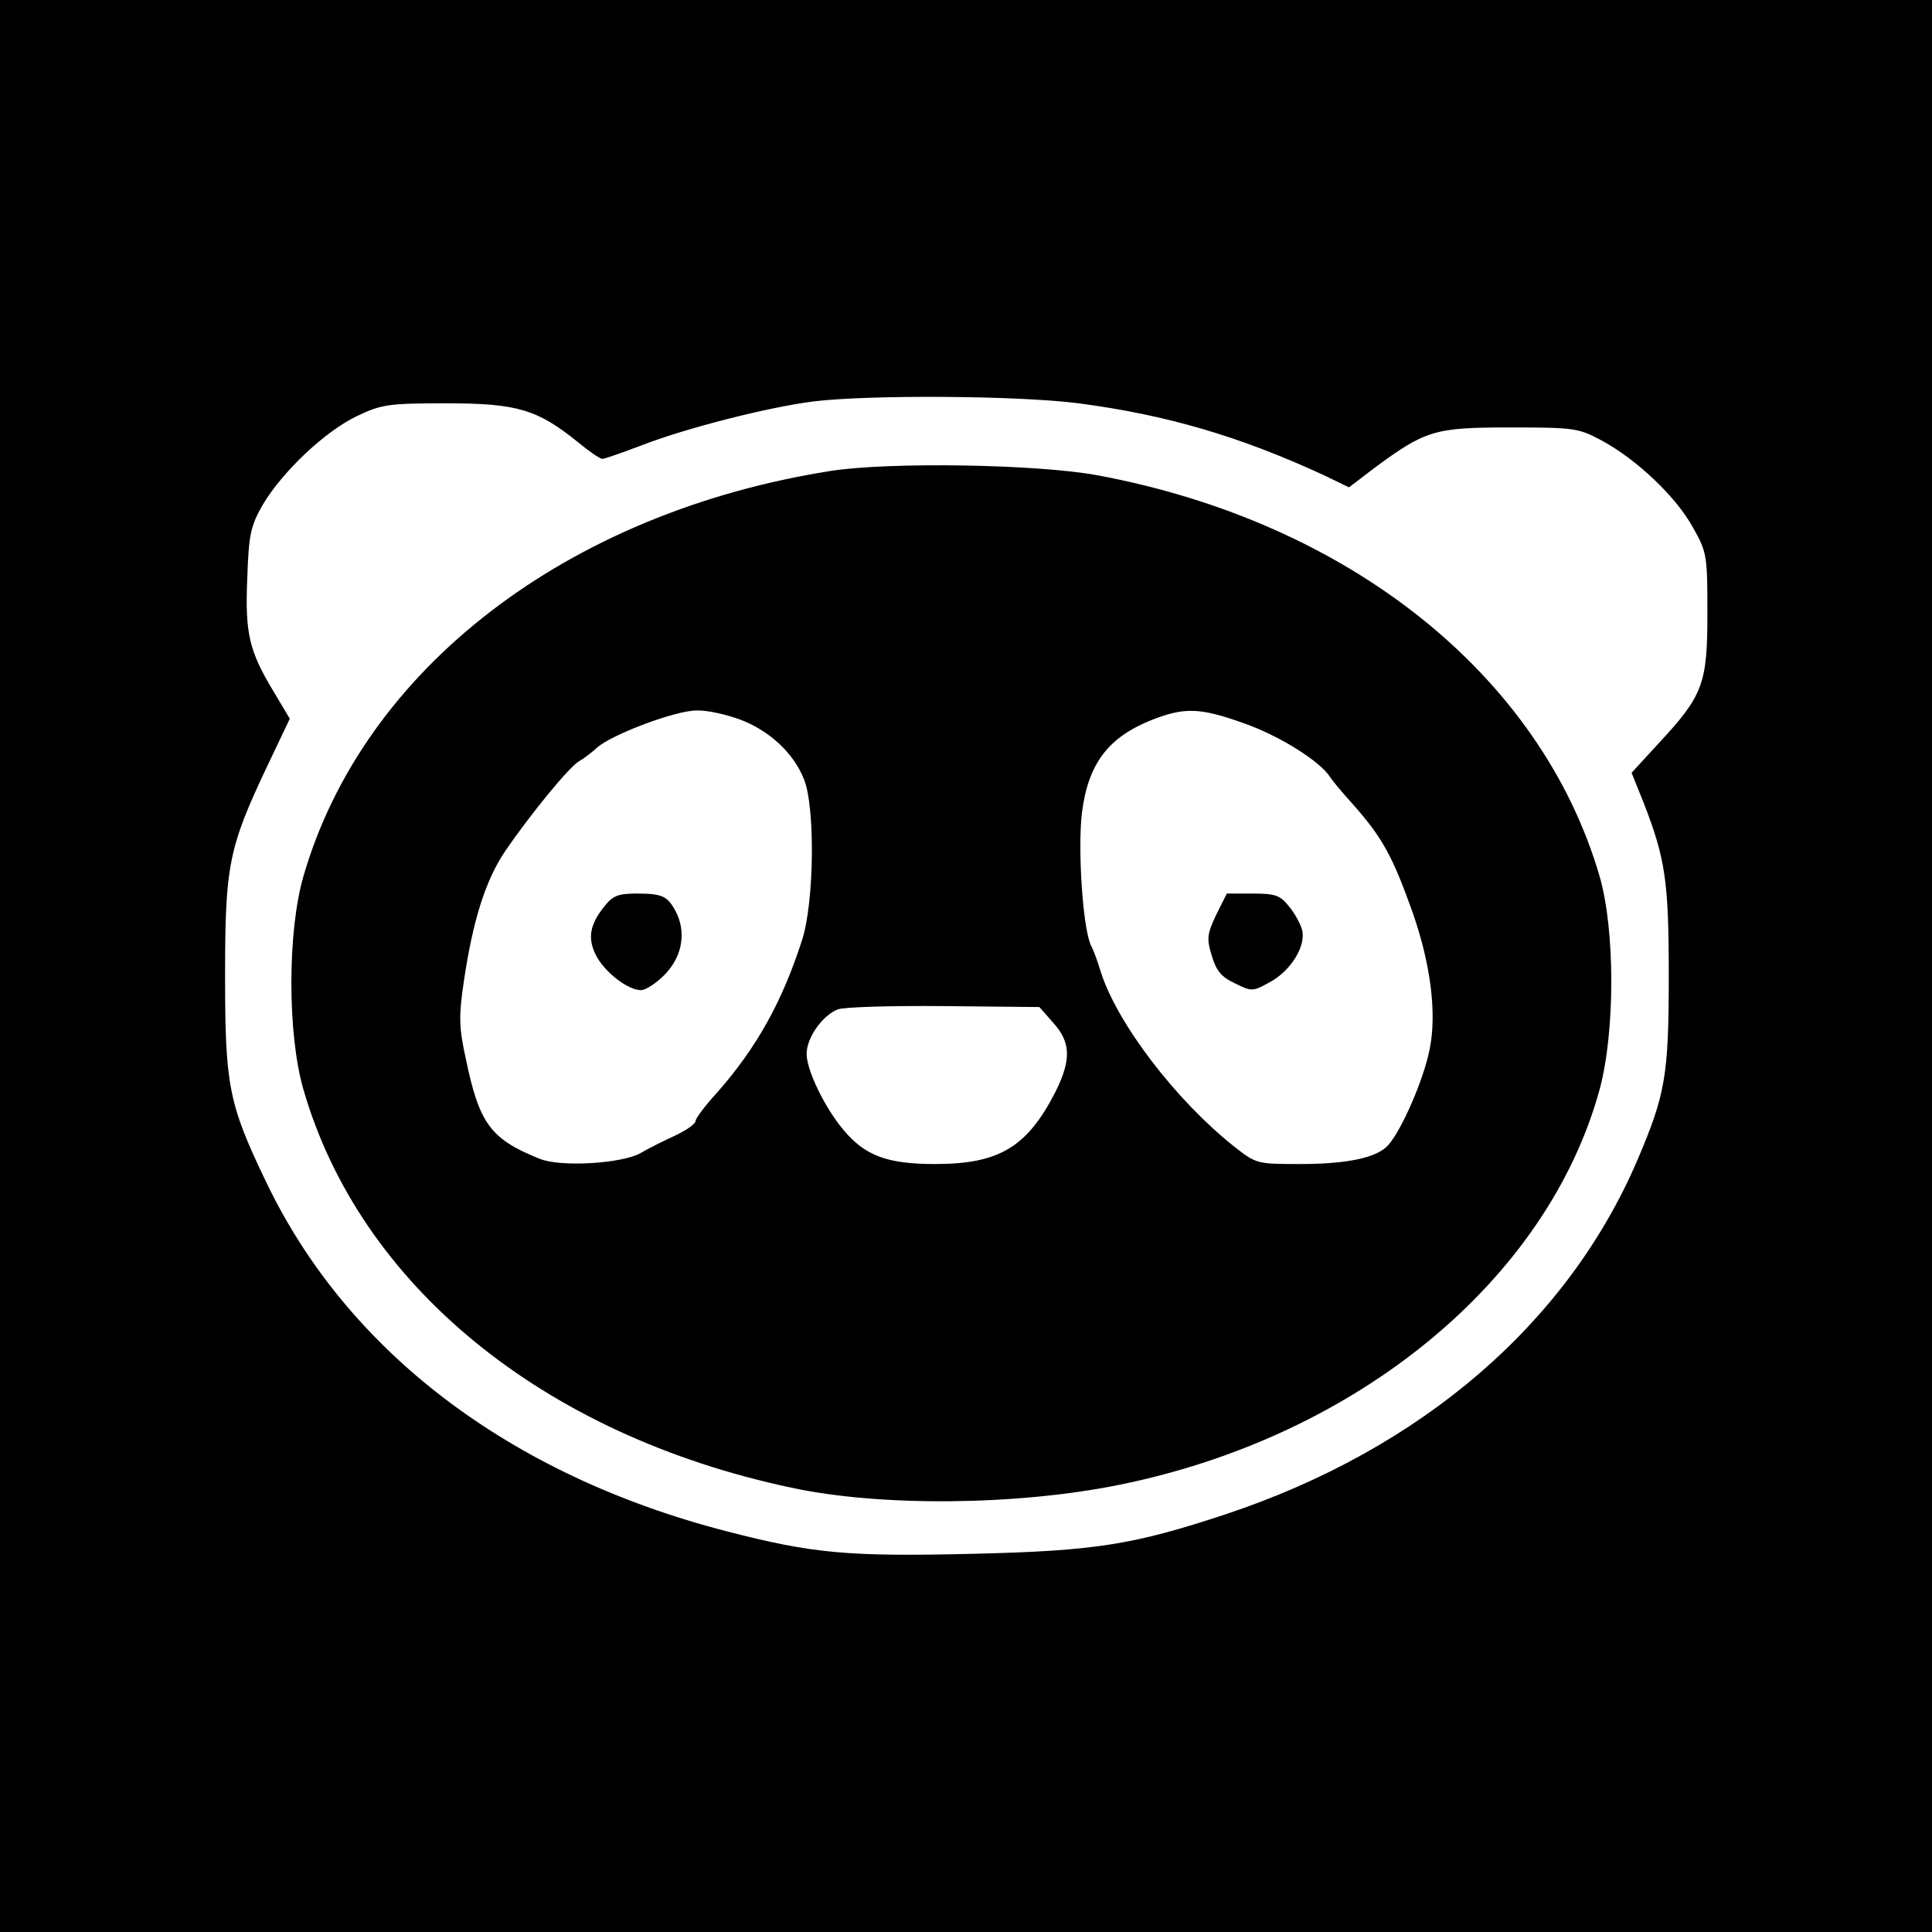
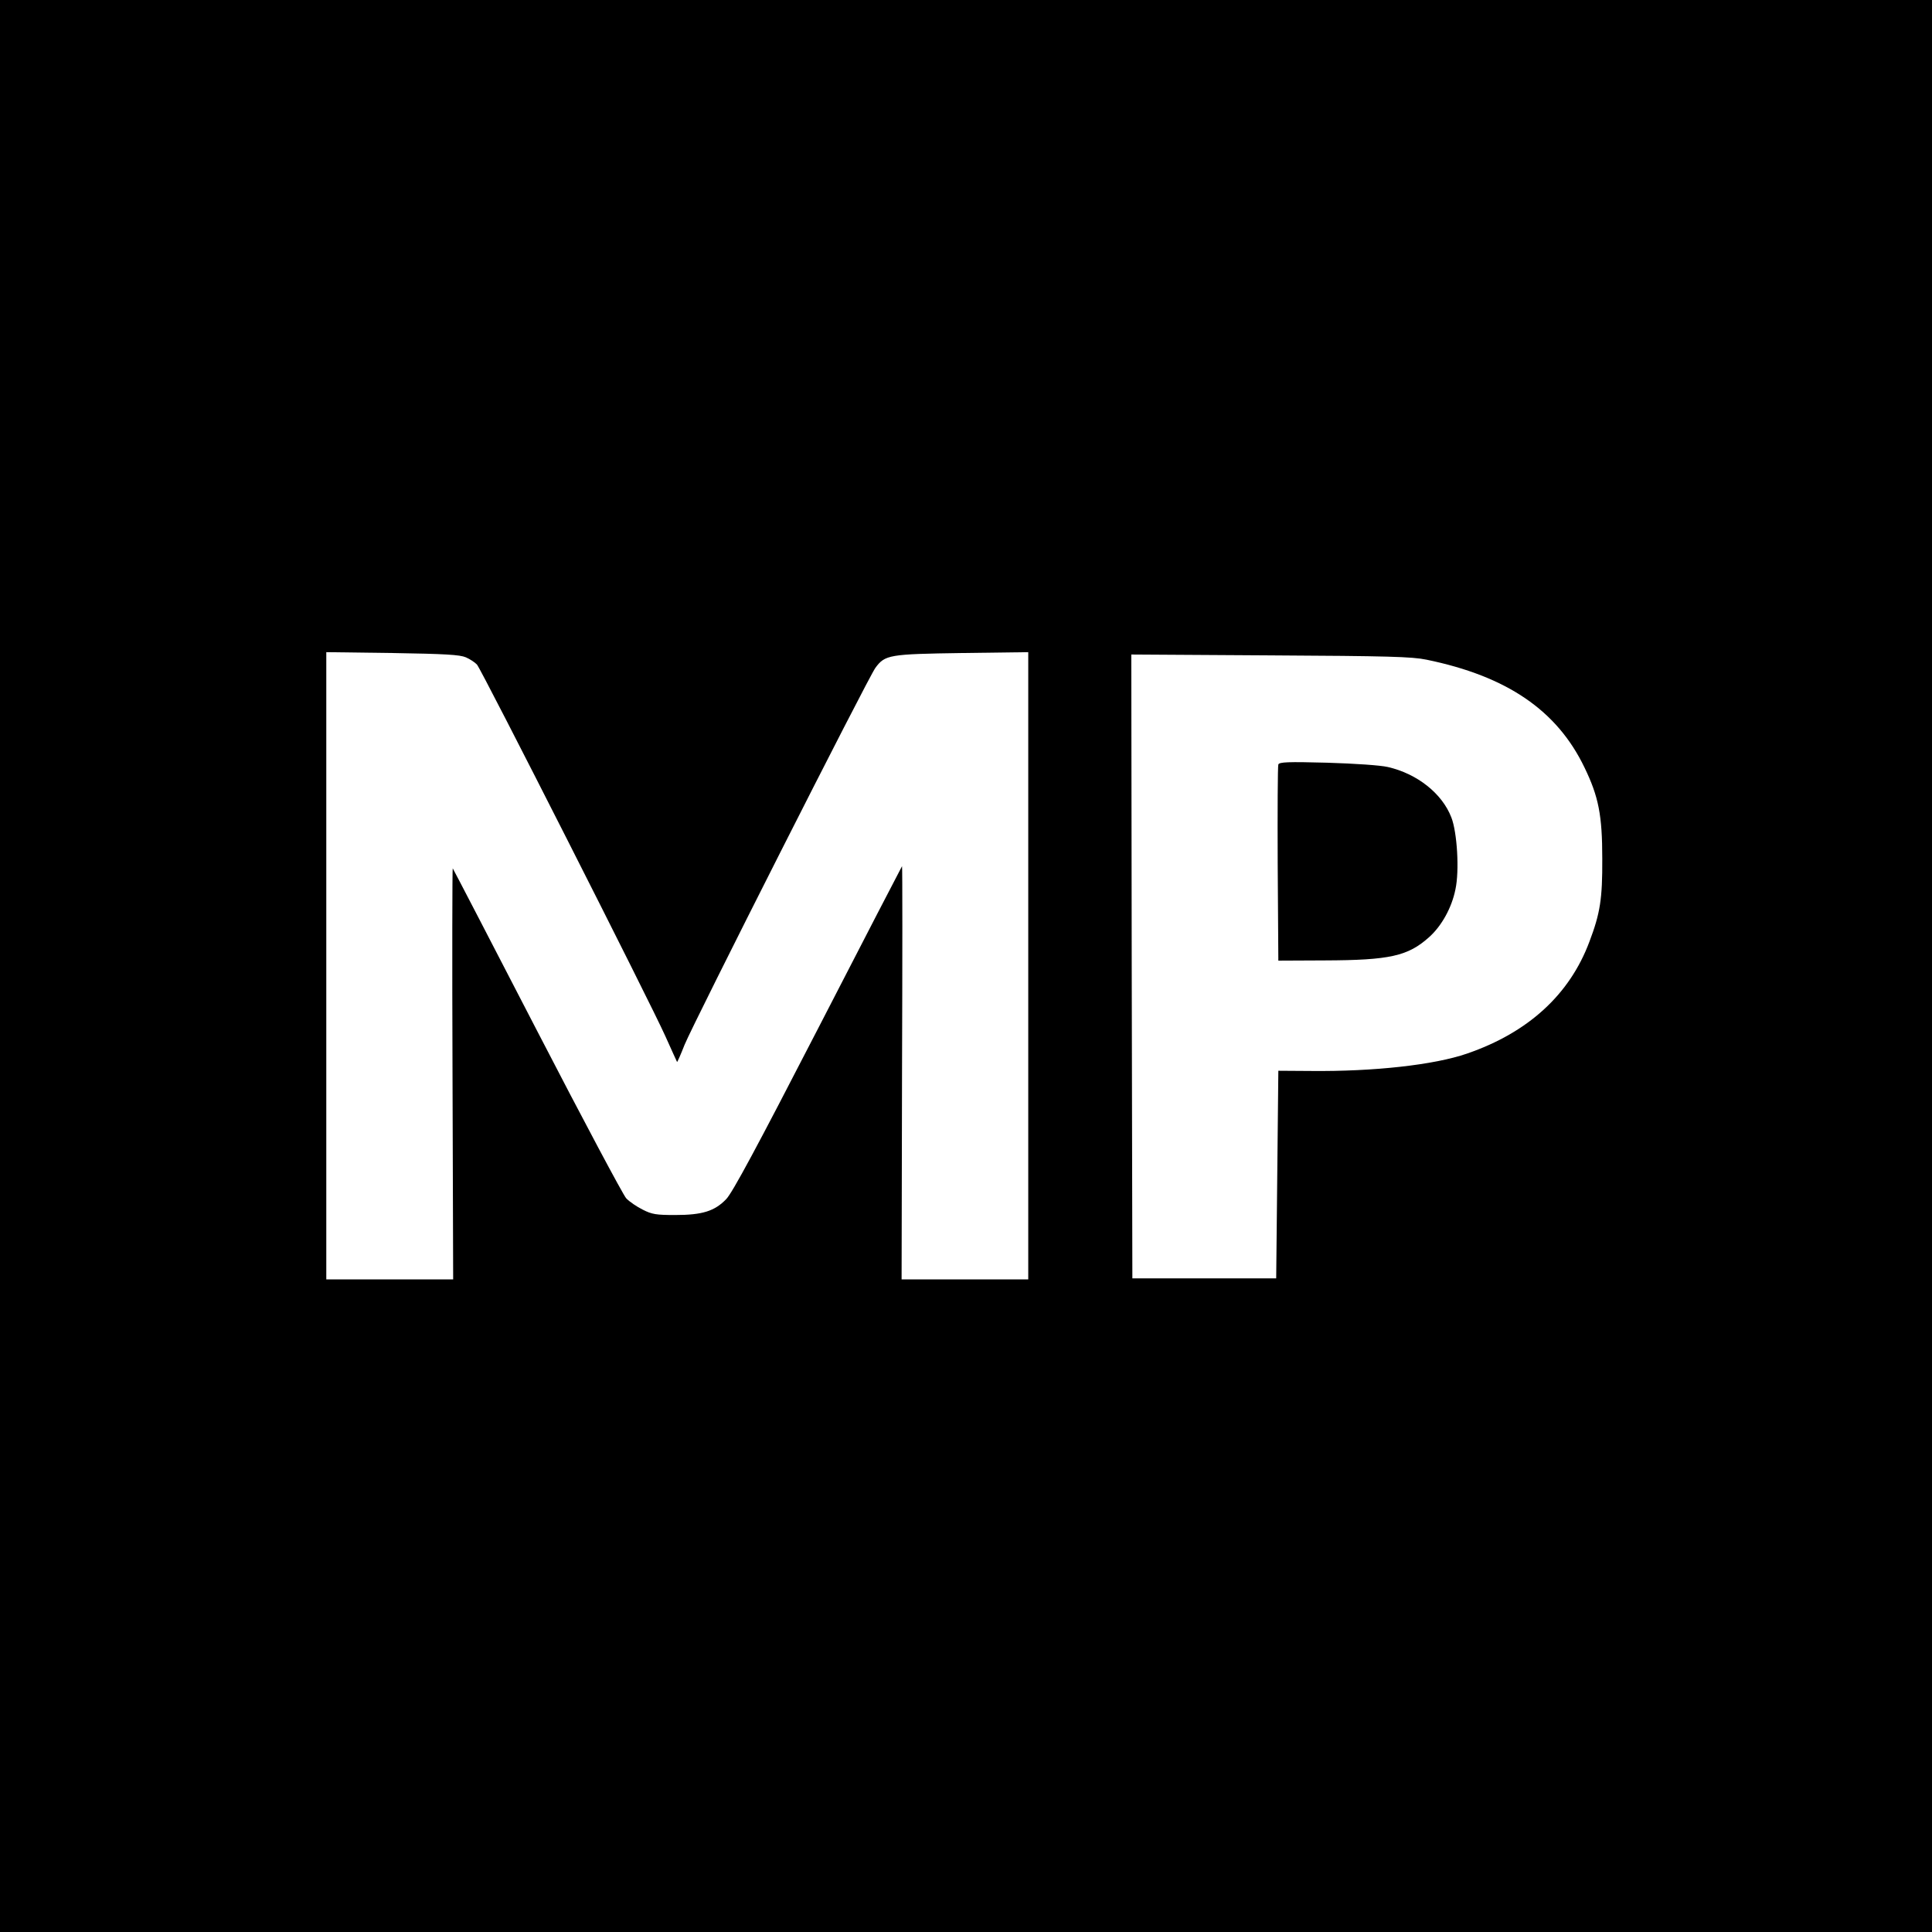
- <svg xmlns="http://www.w3.org/2000/svg" version="1.0" width="400pt" height="400pt" viewBox="0 0 400 400" preserveAspectRatio="xMidYMid meet">
-   <g transform="translate(0,400) scale(0.1,-0.1)" fill="#000000" stroke="none">
-     <path d="M0 2000 l0 -2000 2000 0 2000 0 0 2000 0 2000 -2000 0 -2000 0 0 -2000z m2233 1165 c183 -24 335 -69 506 -148 l54 -26 51 39 c107 79 125 85 281 85 133 0 143 -1 191 -27 71 -38 154 -116 189 -180 29 -51 30 -58 30 -178 0 -146 -9 -170 -101 -269 l-56 -61 25 -62 c45 -116 52 -162 52 -358 0 -207 -7 -246 -65 -382 -145 -338 -447 -598 -852 -733 -191 -63 -268 -76 -524 -82 -256 -6 -330 0 -511 47 -448 116 -785 372 -953 725 -77 160 -84 199 -84 425 0 226 7 264 85 429 l49 103 -34 57 c-50 83 -59 119 -54 235 3 90 7 107 32 151 41 69 130 153 196 184 50 24 66 26 185 26 146 0 188 -13 271 -80 23 -19 46 -35 51 -35 5 0 42 13 84 29 91 35 259 78 354 90 117 14 424 12 548 -4z" />
-     <path d="M1720 3025 c-546 -86 -968 -410 -1092 -840 -33 -115 -33 -325 0 -440 117 -406 496 -716 1010 -825 185 -40 469 -37 680 6 493 100 886 424 994 819 32 119 32 329 0 440 -121 416 -518 734 -1040 831 -124 23 -430 28 -552 9z m-187 -515 c60 -23 109 -68 131 -122 24 -56 22 -254 -3 -333 -41 -128 -94 -224 -178 -319 -24 -26 -43 -52 -43 -57 0 -6 -19 -19 -42 -30 -24 -11 -56 -27 -73 -37 -39 -21 -165 -29 -208 -11 -102 41 -125 73 -153 209 -14 63 -14 88 -4 156 19 129 45 211 86 272 52 76 133 175 153 186 9 5 25 17 37 28 30 27 162 77 206 77 21 1 61 -8 91 -19z m1044 -8 c73 -26 156 -78 177 -111 5 -8 26 -33 46 -55 62 -70 83 -108 125 -226 37 -106 50 -208 35 -282 -12 -62 -58 -168 -86 -199 -23 -26 -85 -39 -182 -39 -90 0 -91 0 -139 38 -119 95 -240 253 -274 360 -6 20 -15 45 -20 54 -17 34 -28 199 -19 275 13 103 55 157 146 193 67 26 99 25 191 -8z m-396 -620 c36 -40 37 -76 5 -141 -59 -116 -117 -151 -250 -151 -99 0 -145 17 -190 71 -38 45 -76 123 -76 157 0 33 32 79 64 92 11 5 110 8 219 7 l199 -2 29 -33z" />
-     <path d="M1251 2123 c-30 -37 -35 -66 -17 -101 18 -35 66 -72 93 -72 10 0 33 15 51 34 35 37 43 87 21 129 -17 32 -28 37 -81 37 -39 0 -50 -5 -67 -27z" />
-     <path d="M2518 2106 c-19 -40 -20 -50 -9 -85 9 -31 20 -44 48 -57 34 -17 37 -17 71 2 44 23 76 75 68 108 -3 12 -15 35 -27 49 -18 23 -28 27 -75 27 l-54 0 -22 -44z" />
+ <svg xmlns="http://www.w3.org/2000/svg" version="1.0" width="900pt" height="900pt" viewBox="0 0 900 900" preserveAspectRatio="xMidYMid meet">
+   <g transform="translate(0,900) scale(0.1,-0.1)" fill="#000000" stroke="none">
+     <path d="M0 4500 l0 -4500 4500 0 4500 0 0 4500 0 4500 -4500 0 -4500 0 0 -4500z m2170 1438 c19 -8 43 -24 52 -34 22 -25 812 -1583 878 -1732 29 -64 53 -118 54 -119 1 -2 17 34 35 80 42 103 855 1710 889 1756 45 61 64 64 405 69 l307 4 0 -1461 0 -1461 -295 0 -295 0 2 964 c2 530 2 963 0 961 -1 -1 -178 -342 -391 -756 -285 -553 -399 -765 -428 -795 -54 -56 -111 -74 -238 -74 -88 0 -108 3 -151 25 -28 14 -62 37 -77 53 -14 15 -201 366 -415 780 -214 414 -391 755 -393 757 -2 2 -3 -428 -1 -956 l3 -959 -296 0 -295 0 0 1461 0 1461 308 -4 c246 -4 314 -8 342 -20z m4475 -11 c375 -77 608 -236 736 -502 66 -136 83 -223 83 -425 1 -188 -10 -255 -60 -387 -92 -246 -285 -423 -570 -521 -153 -53 -435 -84 -727 -81 l-152 1 -5 -484 -5 -483 -335 0 -335 0 -3 1453 -2 1453 647 -4 c551 -3 660 -6 728 -20z" />
+     <path d="M5955 5439 c-3 -8 -4 -216 -3 -464 l3 -450 215 1 c305 1 389 20 488 109 58 52 105 137 122 222 19 87 8 266 -19 335 -43 112 -160 204 -296 235 -35 8 -151 16 -282 20 -185 5 -223 3 -228 -8z" />
  </g>
</svg>
